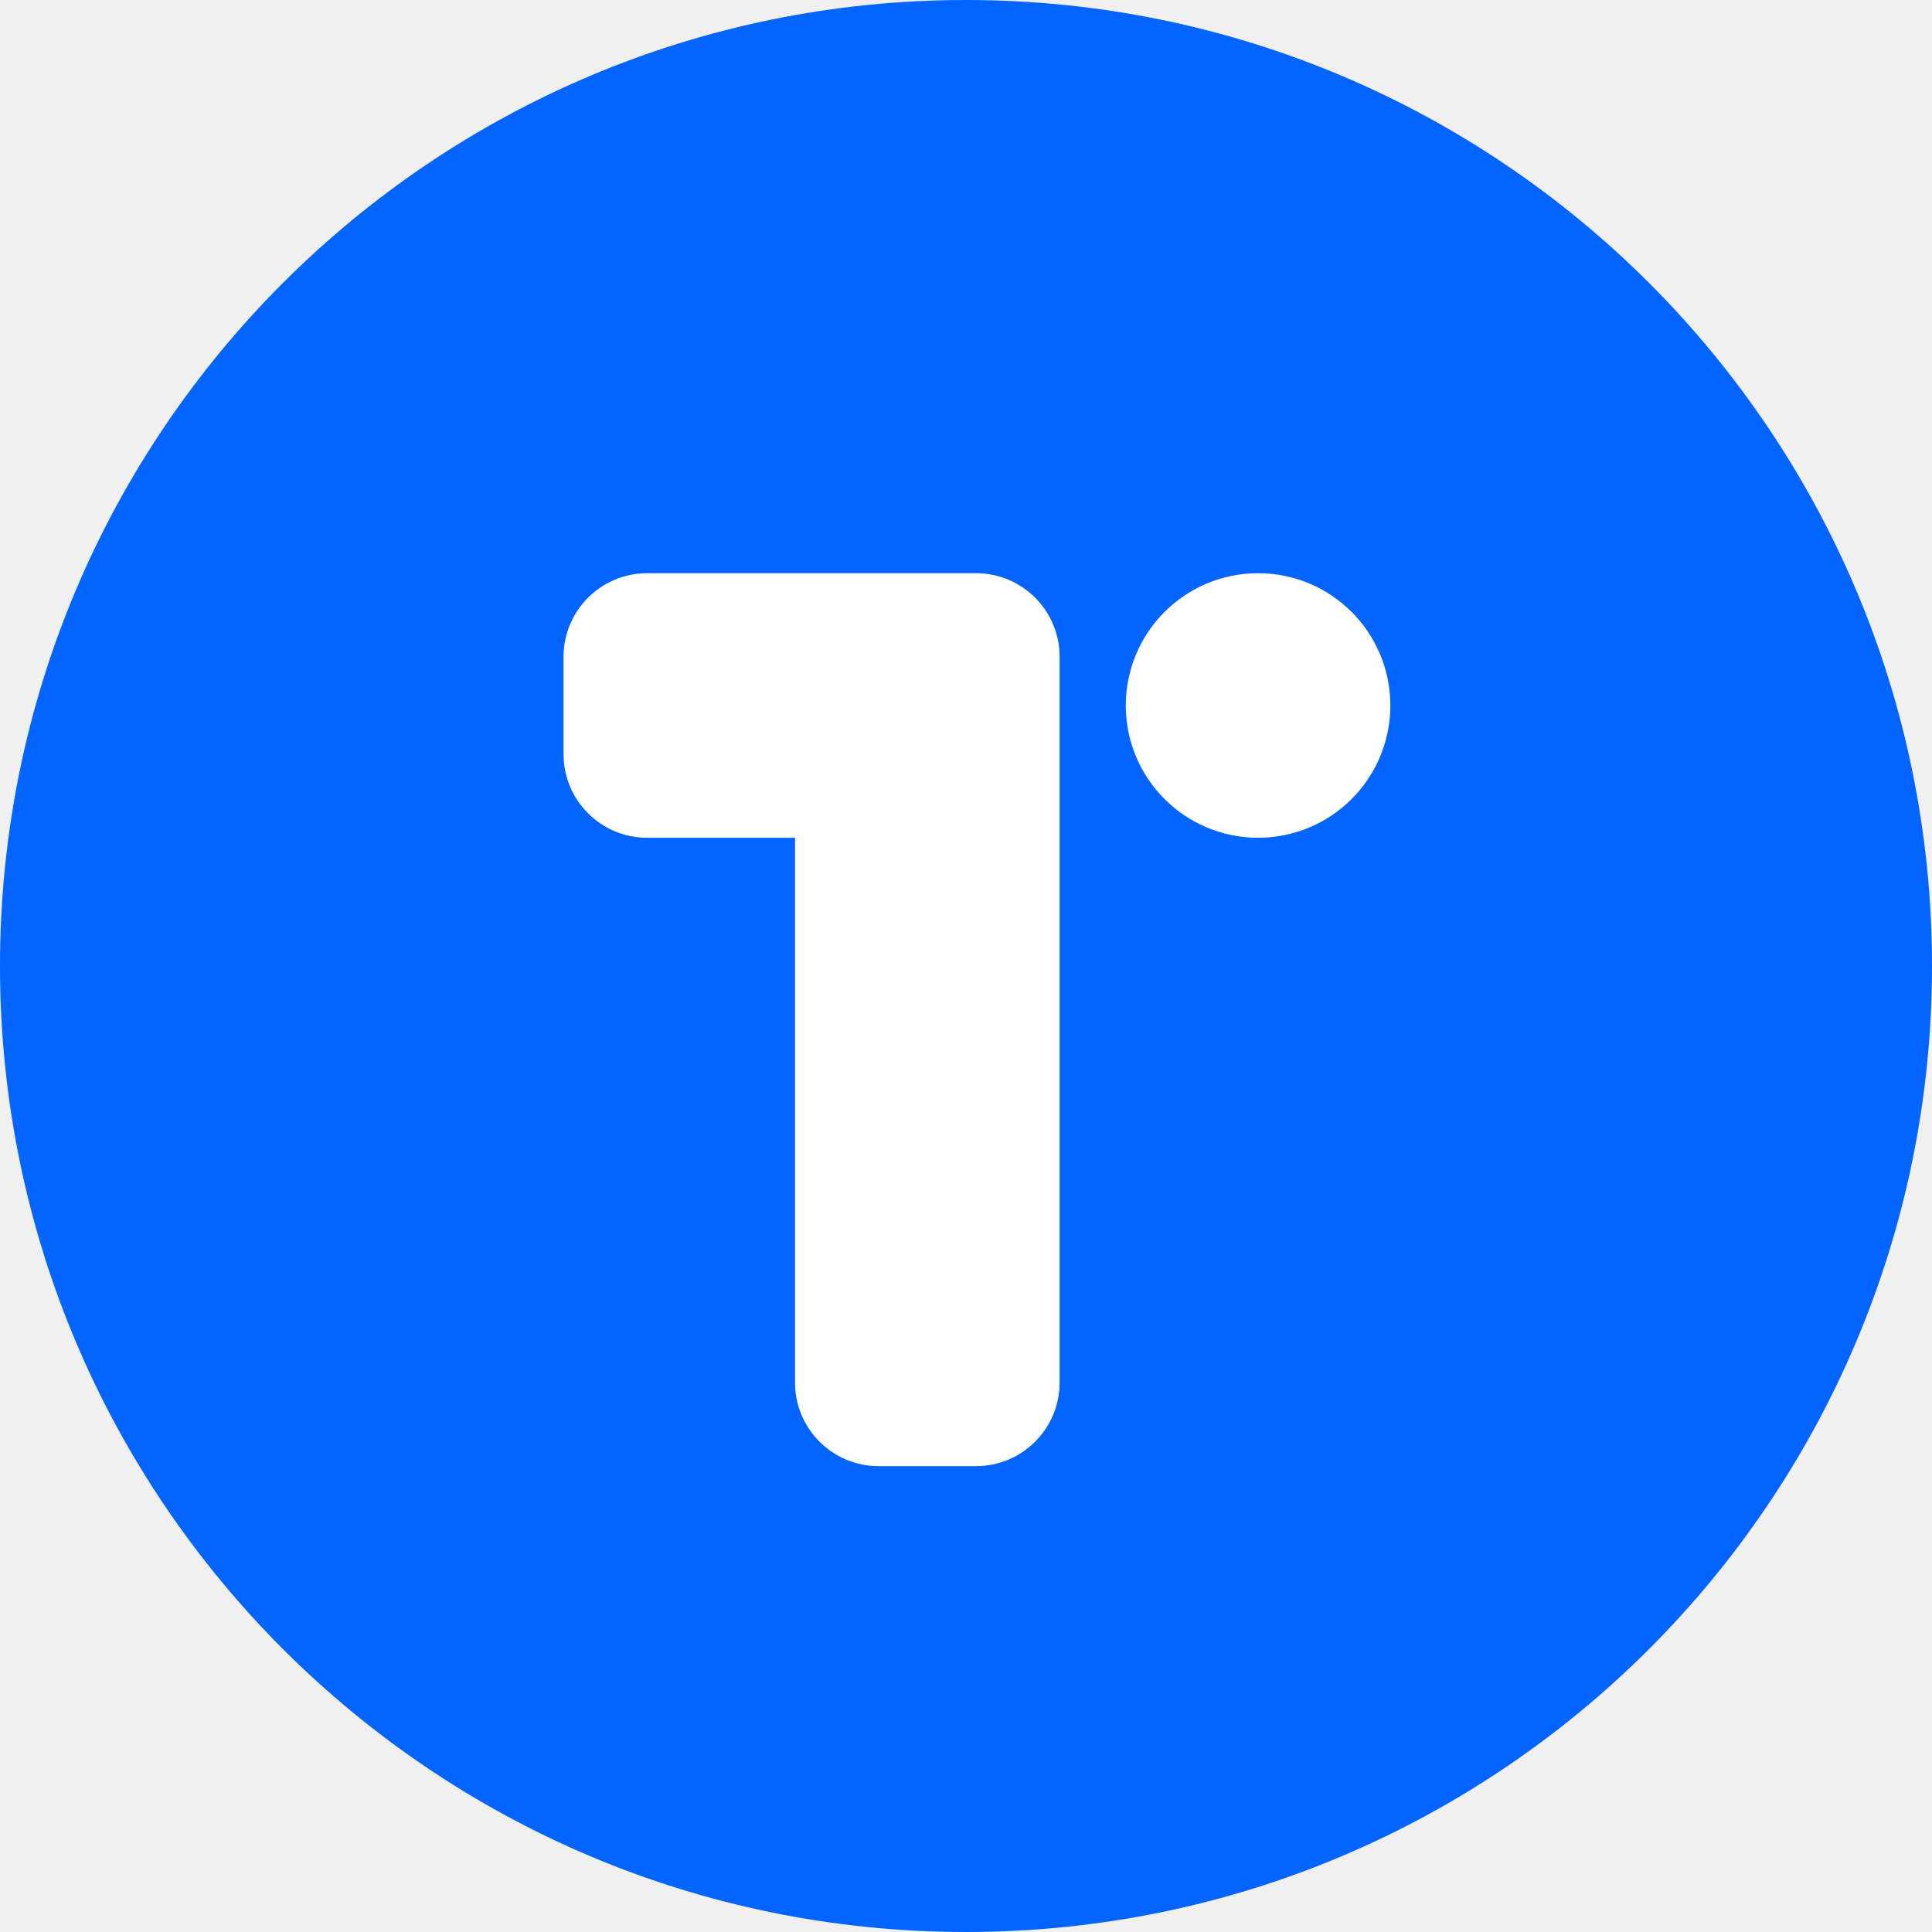
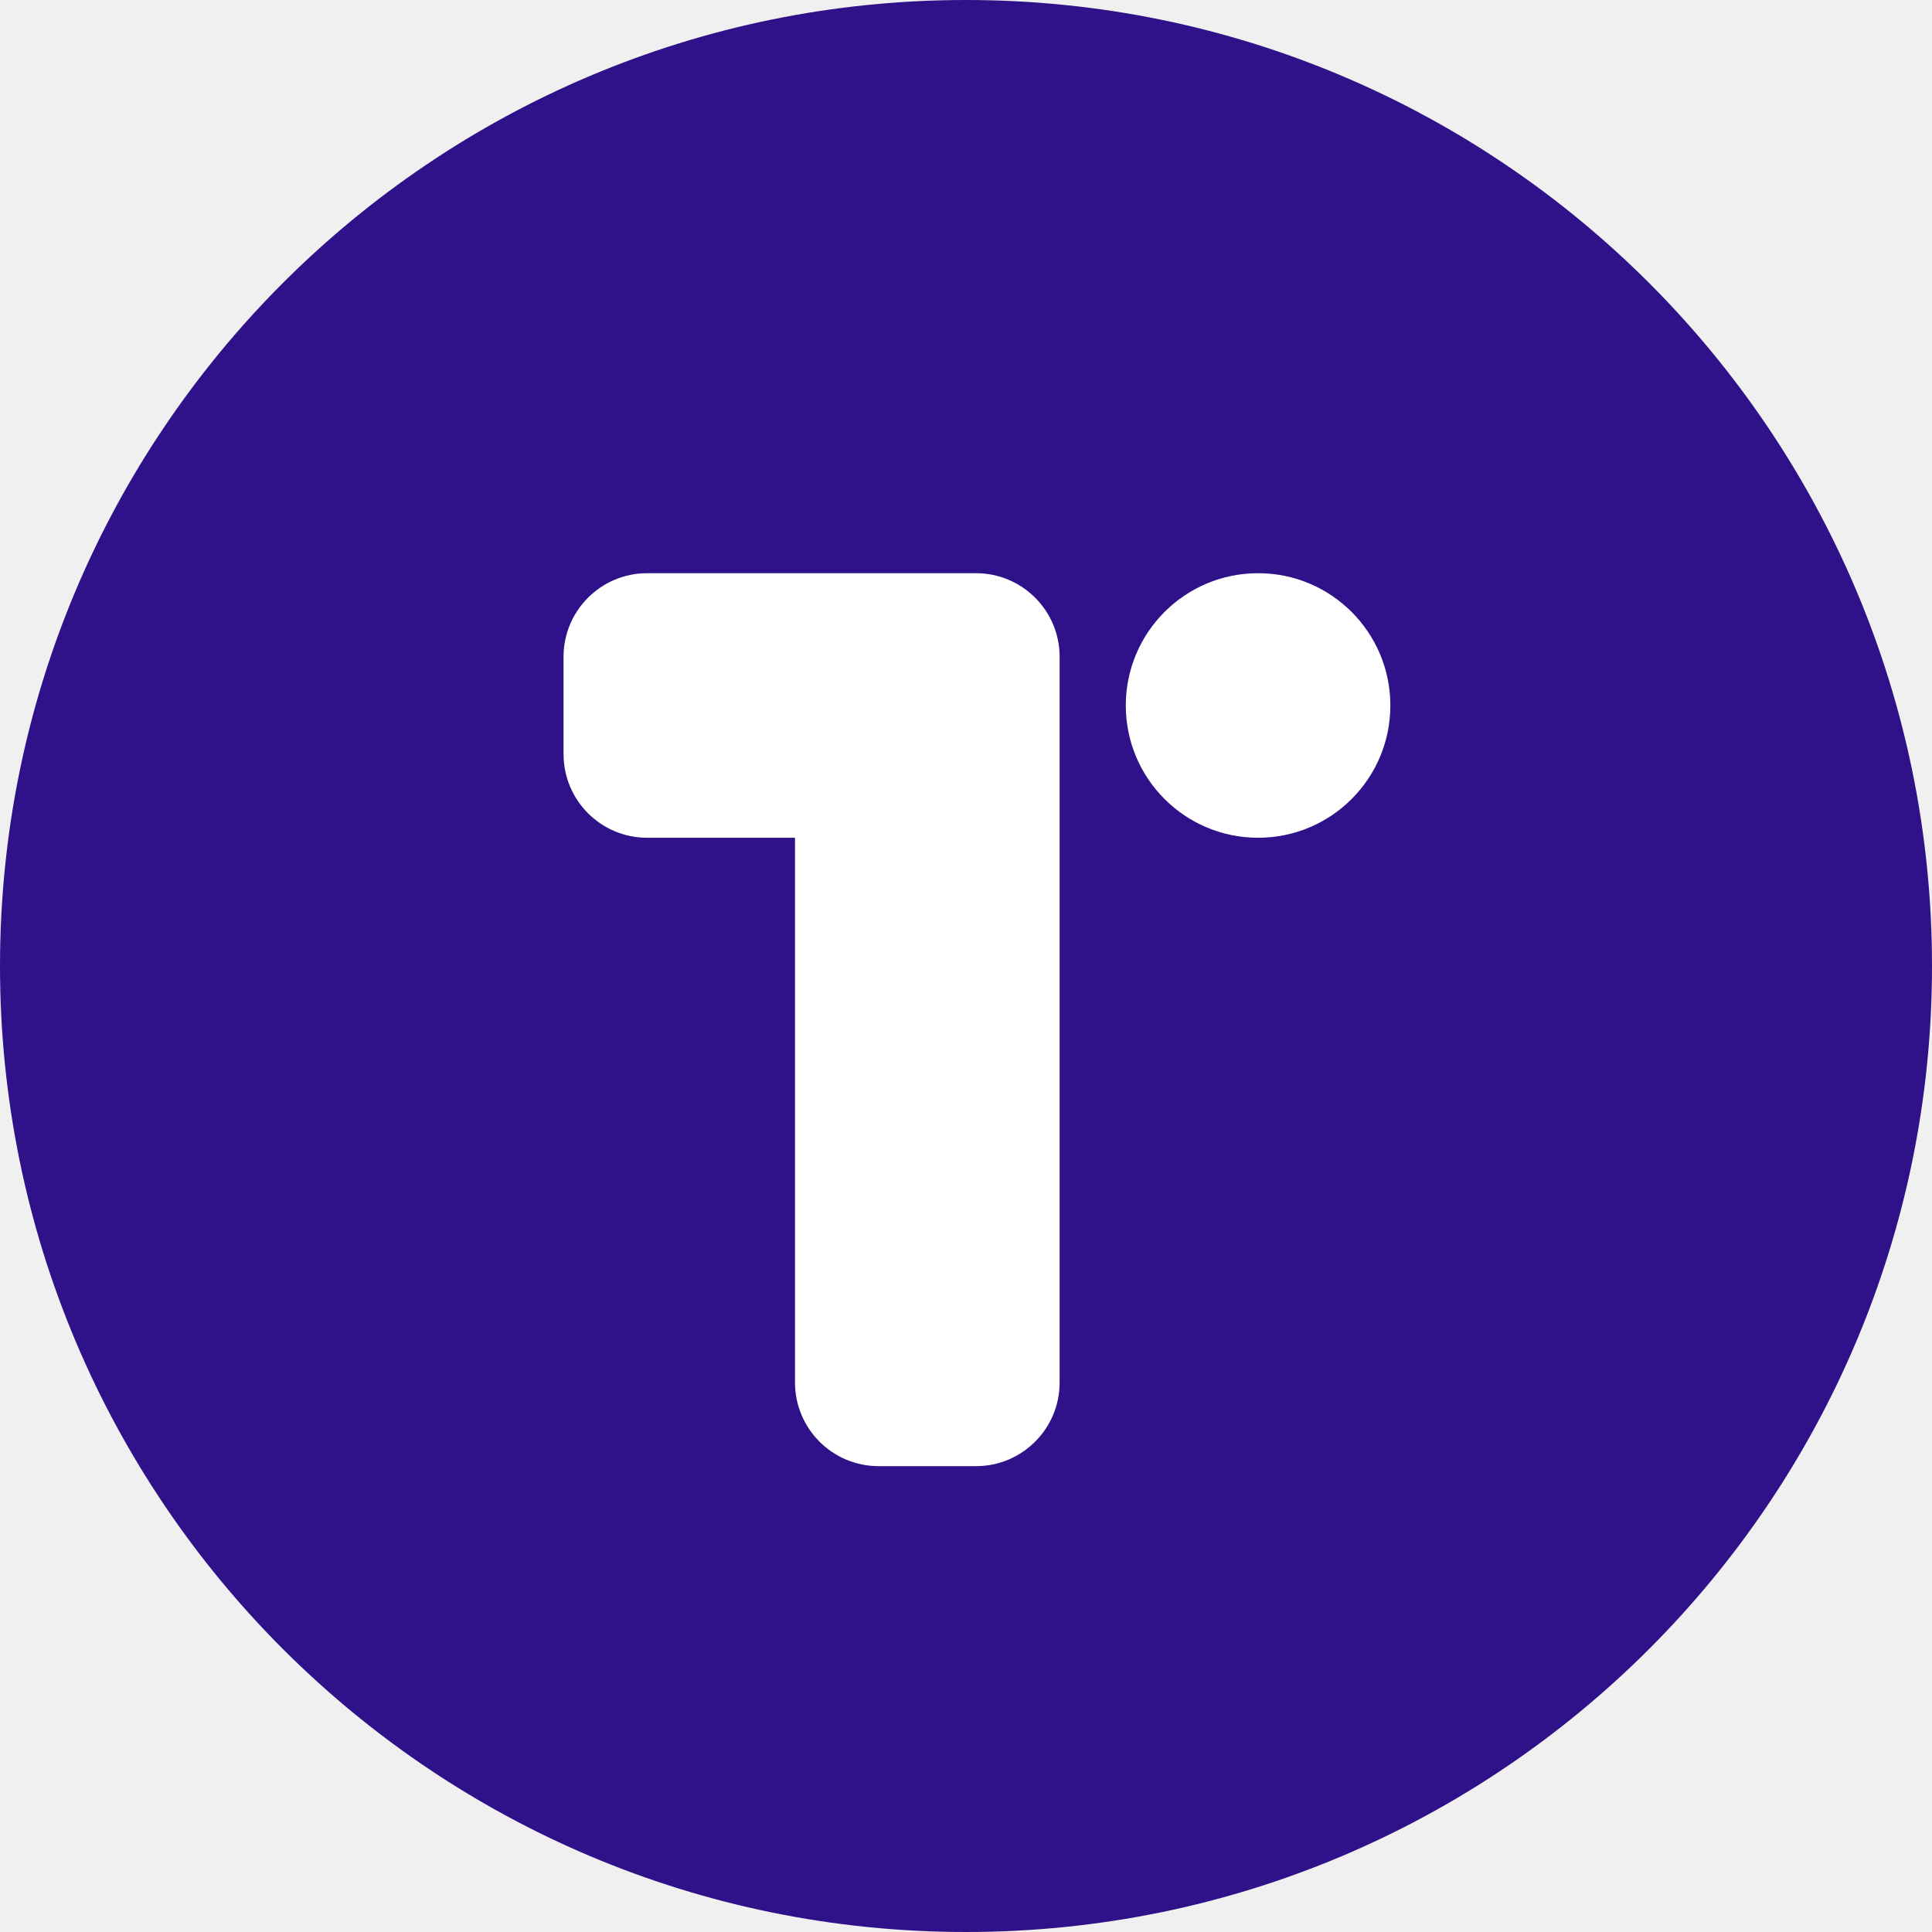
<svg xmlns="http://www.w3.org/2000/svg" width="48" height="48" viewBox="0 0 48 48" fill="none">
-   <circle cx="24" cy="24" r="24" fill="#0364FF" />
+   <circle cx="24" cy="24" r="24" fill="#2f1189" />
  <path fill-rule="evenodd" clip-rule="evenodd" d="M16.078 14.241C14.931 14.241 14.001 15.171 14.001 16.318V18.737C14.001 19.884 14.931 20.814 16.078 20.814H19.752V34.349C19.752 35.496 20.682 36.426 21.829 36.426H24.249C25.396 36.426 26.326 35.496 26.326 34.349V18.755C26.326 18.749 26.326 18.743 26.326 18.737V16.318C26.326 15.171 25.396 14.241 24.249 14.241H21.829H16.078Z" fill="white" />
  <path d="M31.257 20.814C33.072 20.814 34.543 19.343 34.543 17.527C34.543 15.712 33.072 14.241 31.257 14.241C29.442 14.241 27.97 15.712 27.97 17.527C27.97 19.343 29.442 20.814 31.257 20.814Z" fill="white" />
</svg>
